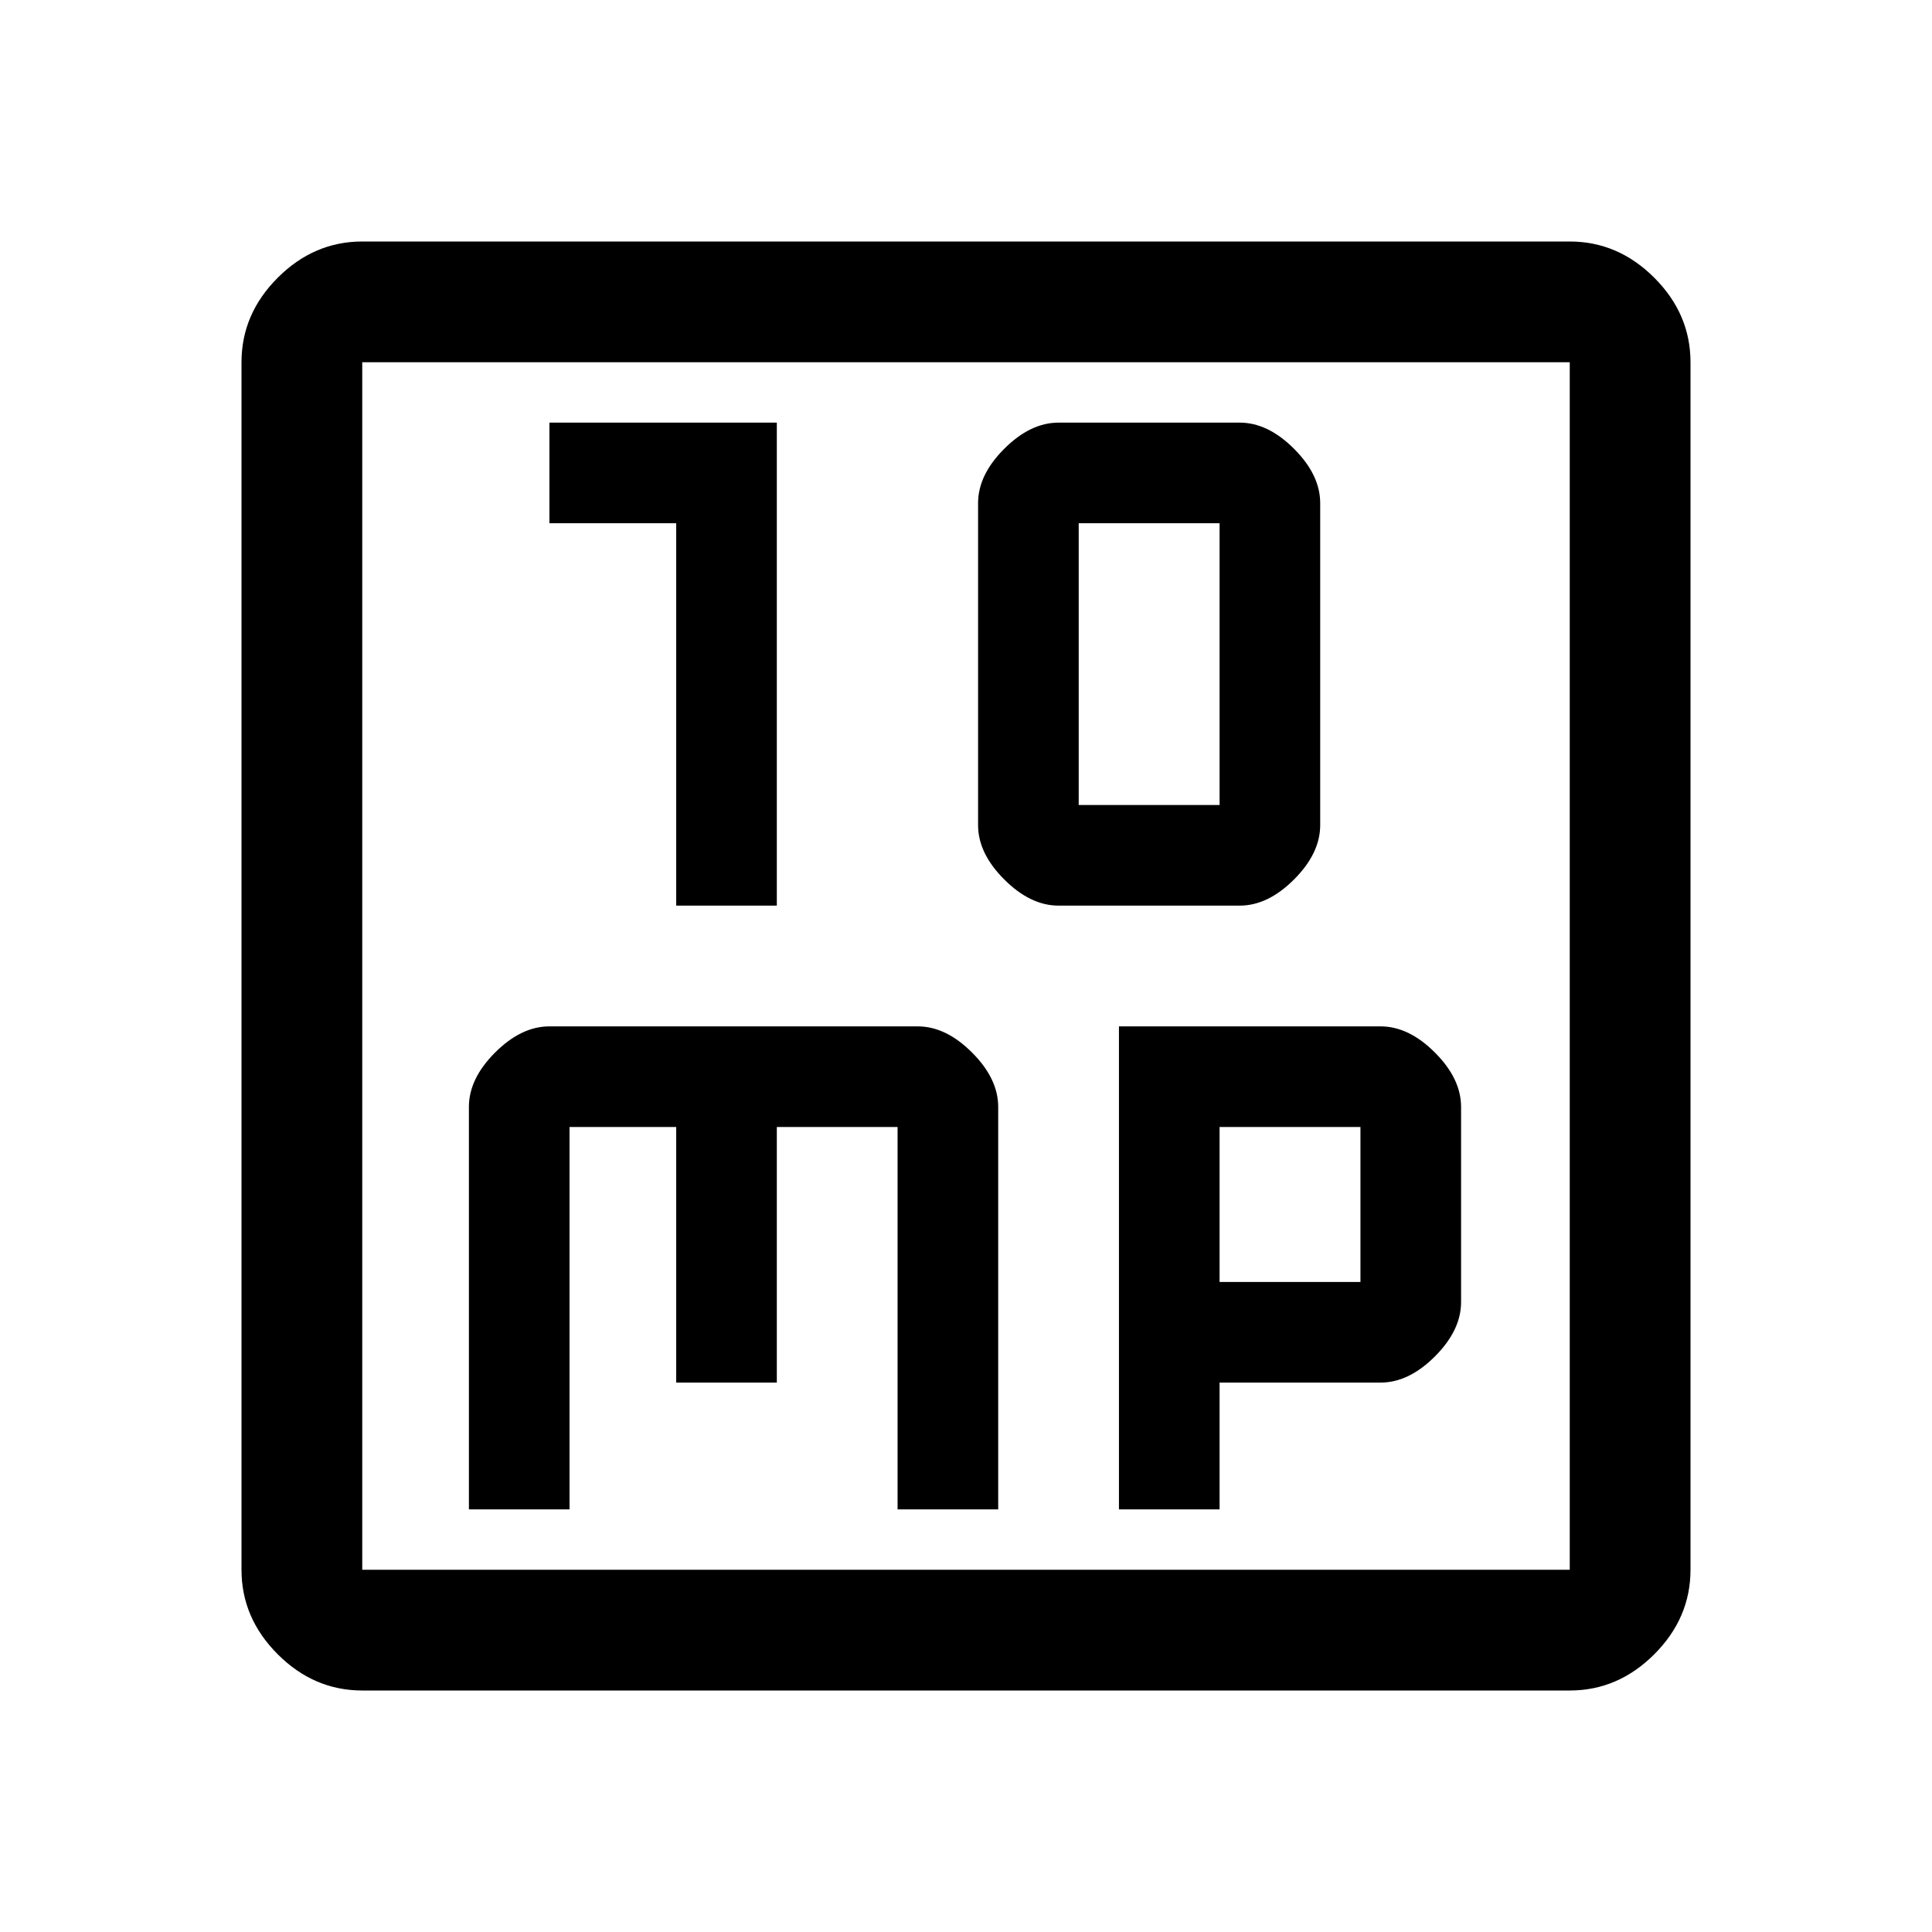
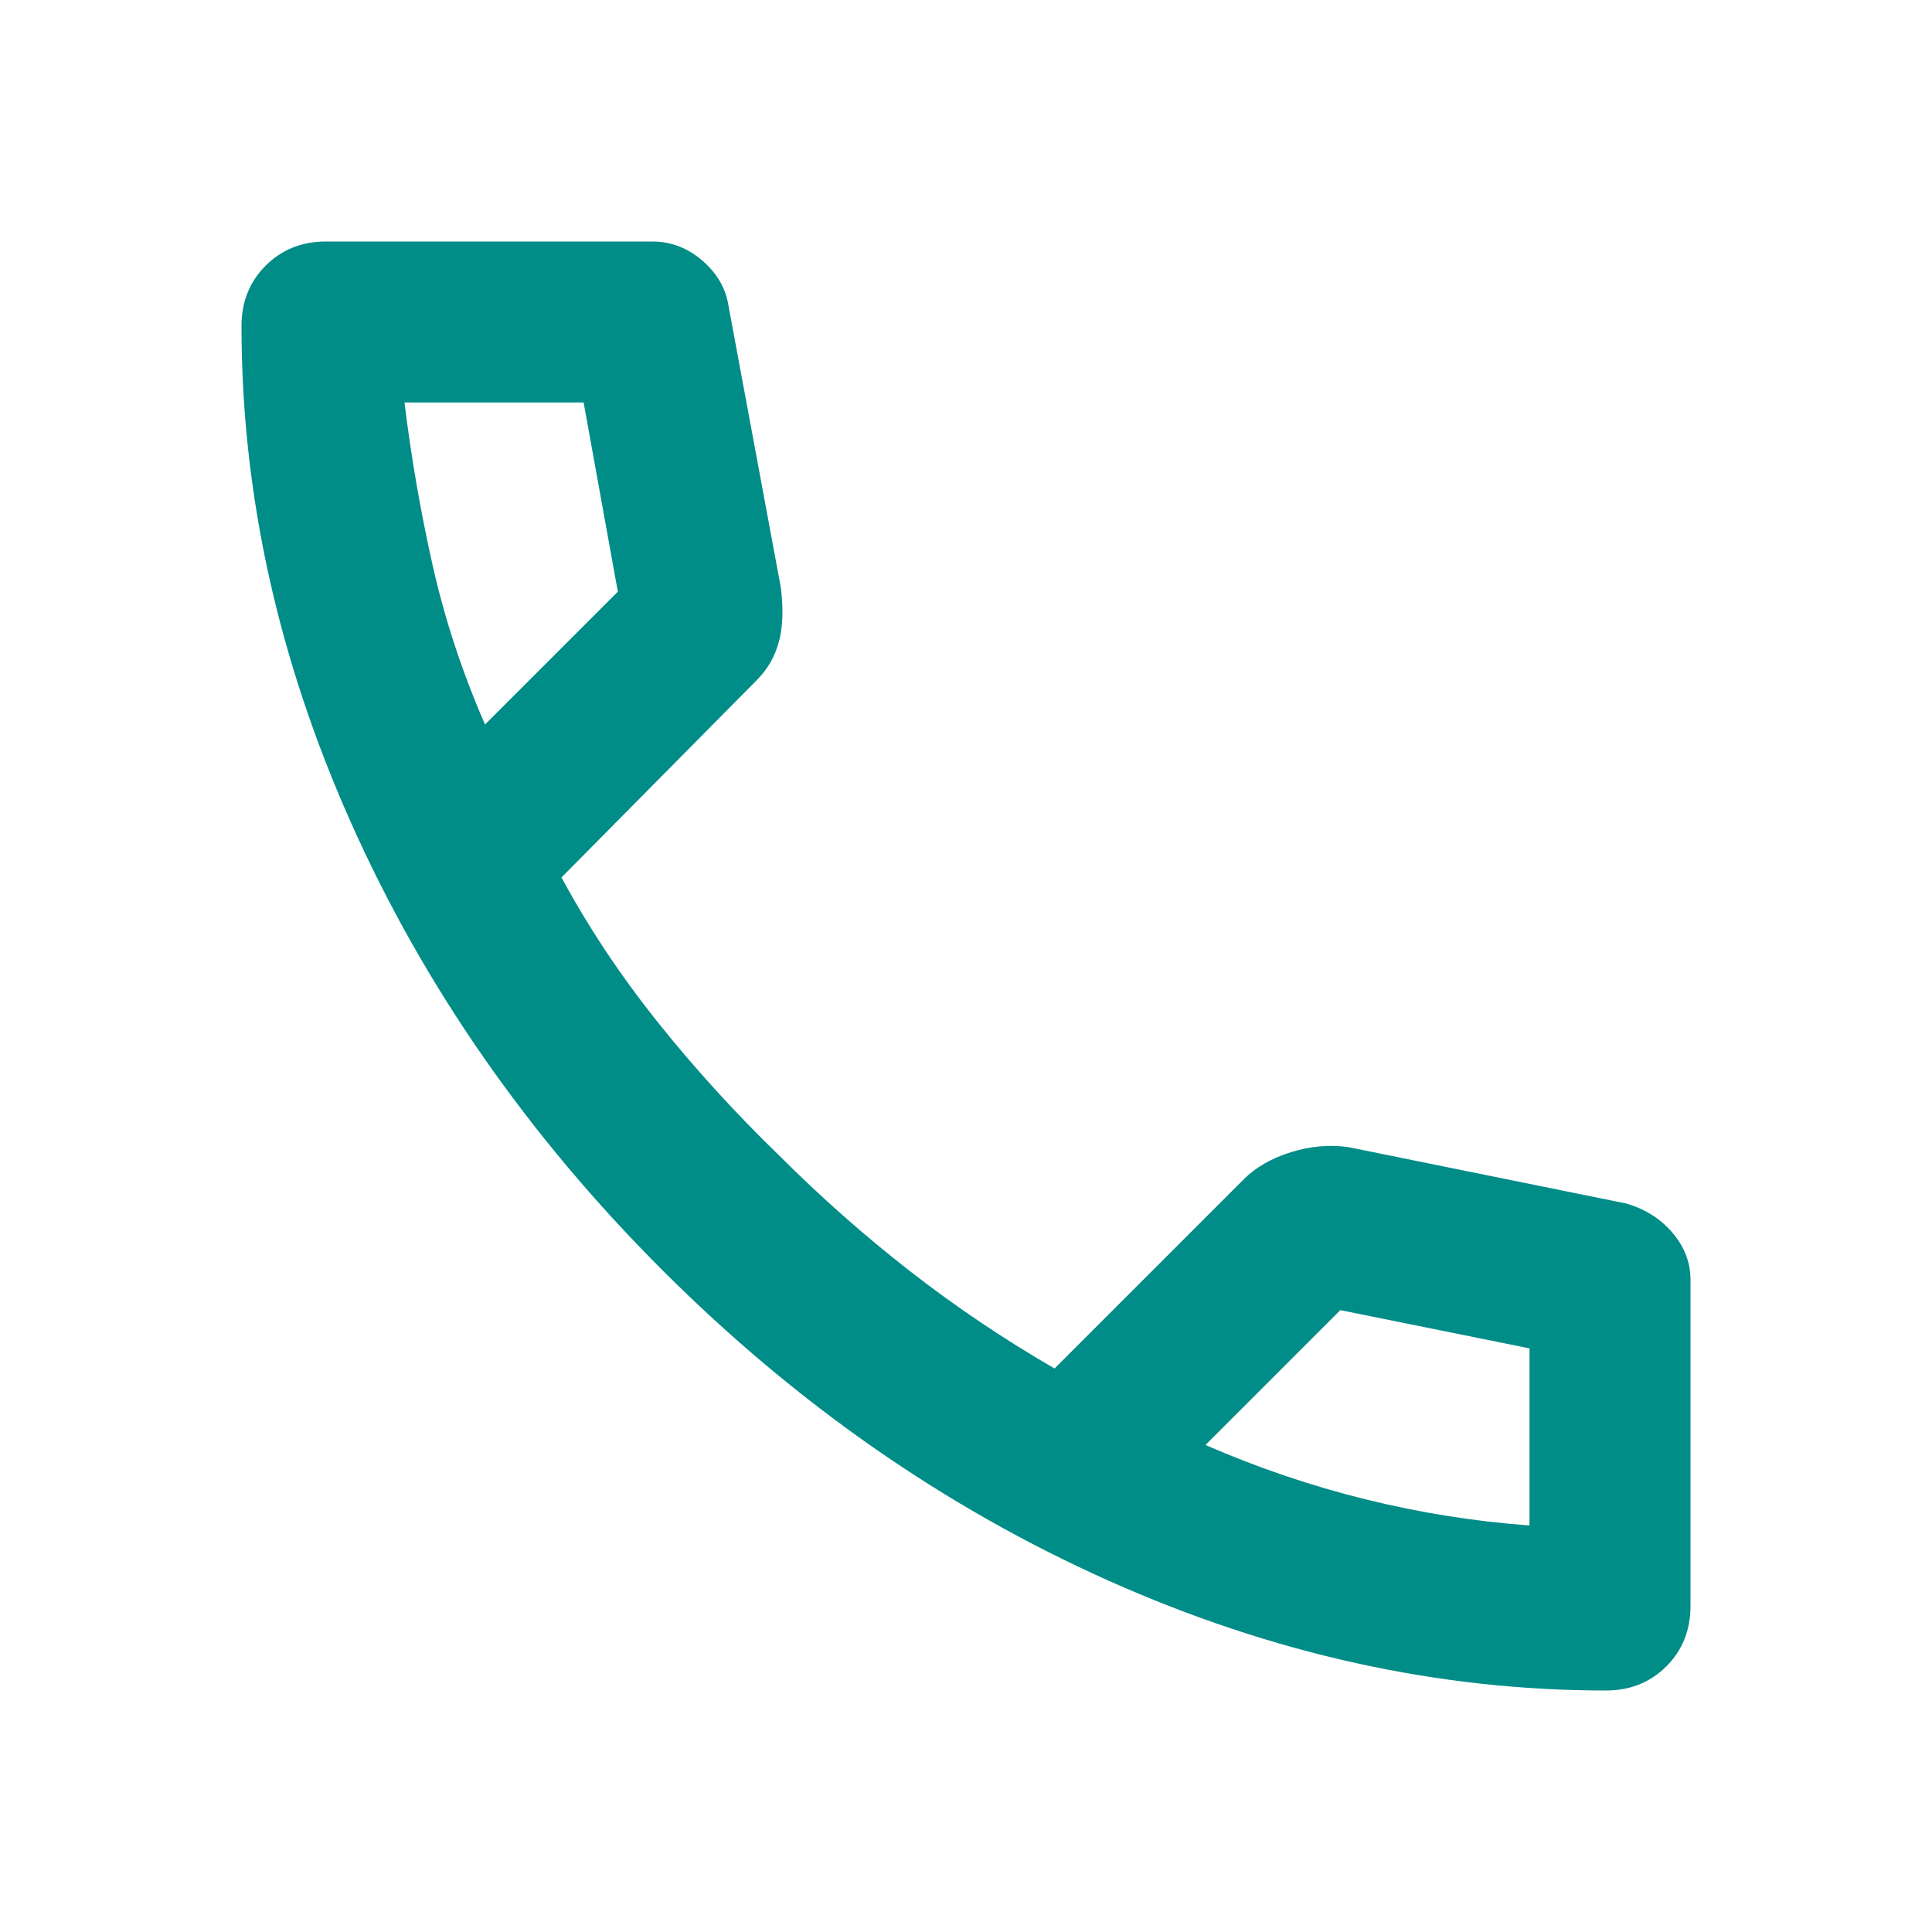
- <svg xmlns="http://www.w3.org/2000/svg" height="48" viewBox="0 -960 960 960" width="48">
-   <path d="M336-510h50v-240H273v50h63v190Zm190 0h90q14 0 27-13t13-27v-160q0-14-13-27t-27-13h-90q-14 0-27 13t-13 27v160q0 14 13 27t27 13Zm10-50v-140h70v140h-70ZM233-210h50v-190h53v127h50v-127h60v190h50v-200q0-14-13-27t-27-13H273q-14 0-27 13t-13 27v200Zm323 0h50v-63h80q14 0 27-13t13-27v-97q0-14-13-27t-27-13H556v240Zm50-113v-77h70v77h-70ZM180-120q-24 0-42-18t-18-42v-600q0-24 18-42t42-18h600q24 0 42 18t18 42v600q0 24-18 42t-42 18H180Zm0-60h600v-600H180v600Zm0-600v600-600Z" />
+ <svg xmlns="http://www.w3.org/2000/svg" height="24px" viewBox="0 -960 960 960" width="24px" fill="#008d88">
+   <path d="M798-120q-125 0-247-54.5T329-329Q229-429 174.5-551T120-798q0-18 12-30t30-12h162q14 0 25 9.5t13 22.5l26 140q2 16-1 27t-11 19l-97 98q20 37 47.5 71.5T387-386q31 31 65 57.5t72 48.5l94-94q9-9 23.5-13.5T670-390l138 28q14 4 23 14.5t9 23.5v162q0 18-12 30t-30 12ZM241-600l66-66-17-94h-89q5 41 14 81t26 79Zm358 358q39 17 79.5 27t81.5 13v-88l-94-19-67 67ZM241-600Zm358 358Z" />
</svg>
